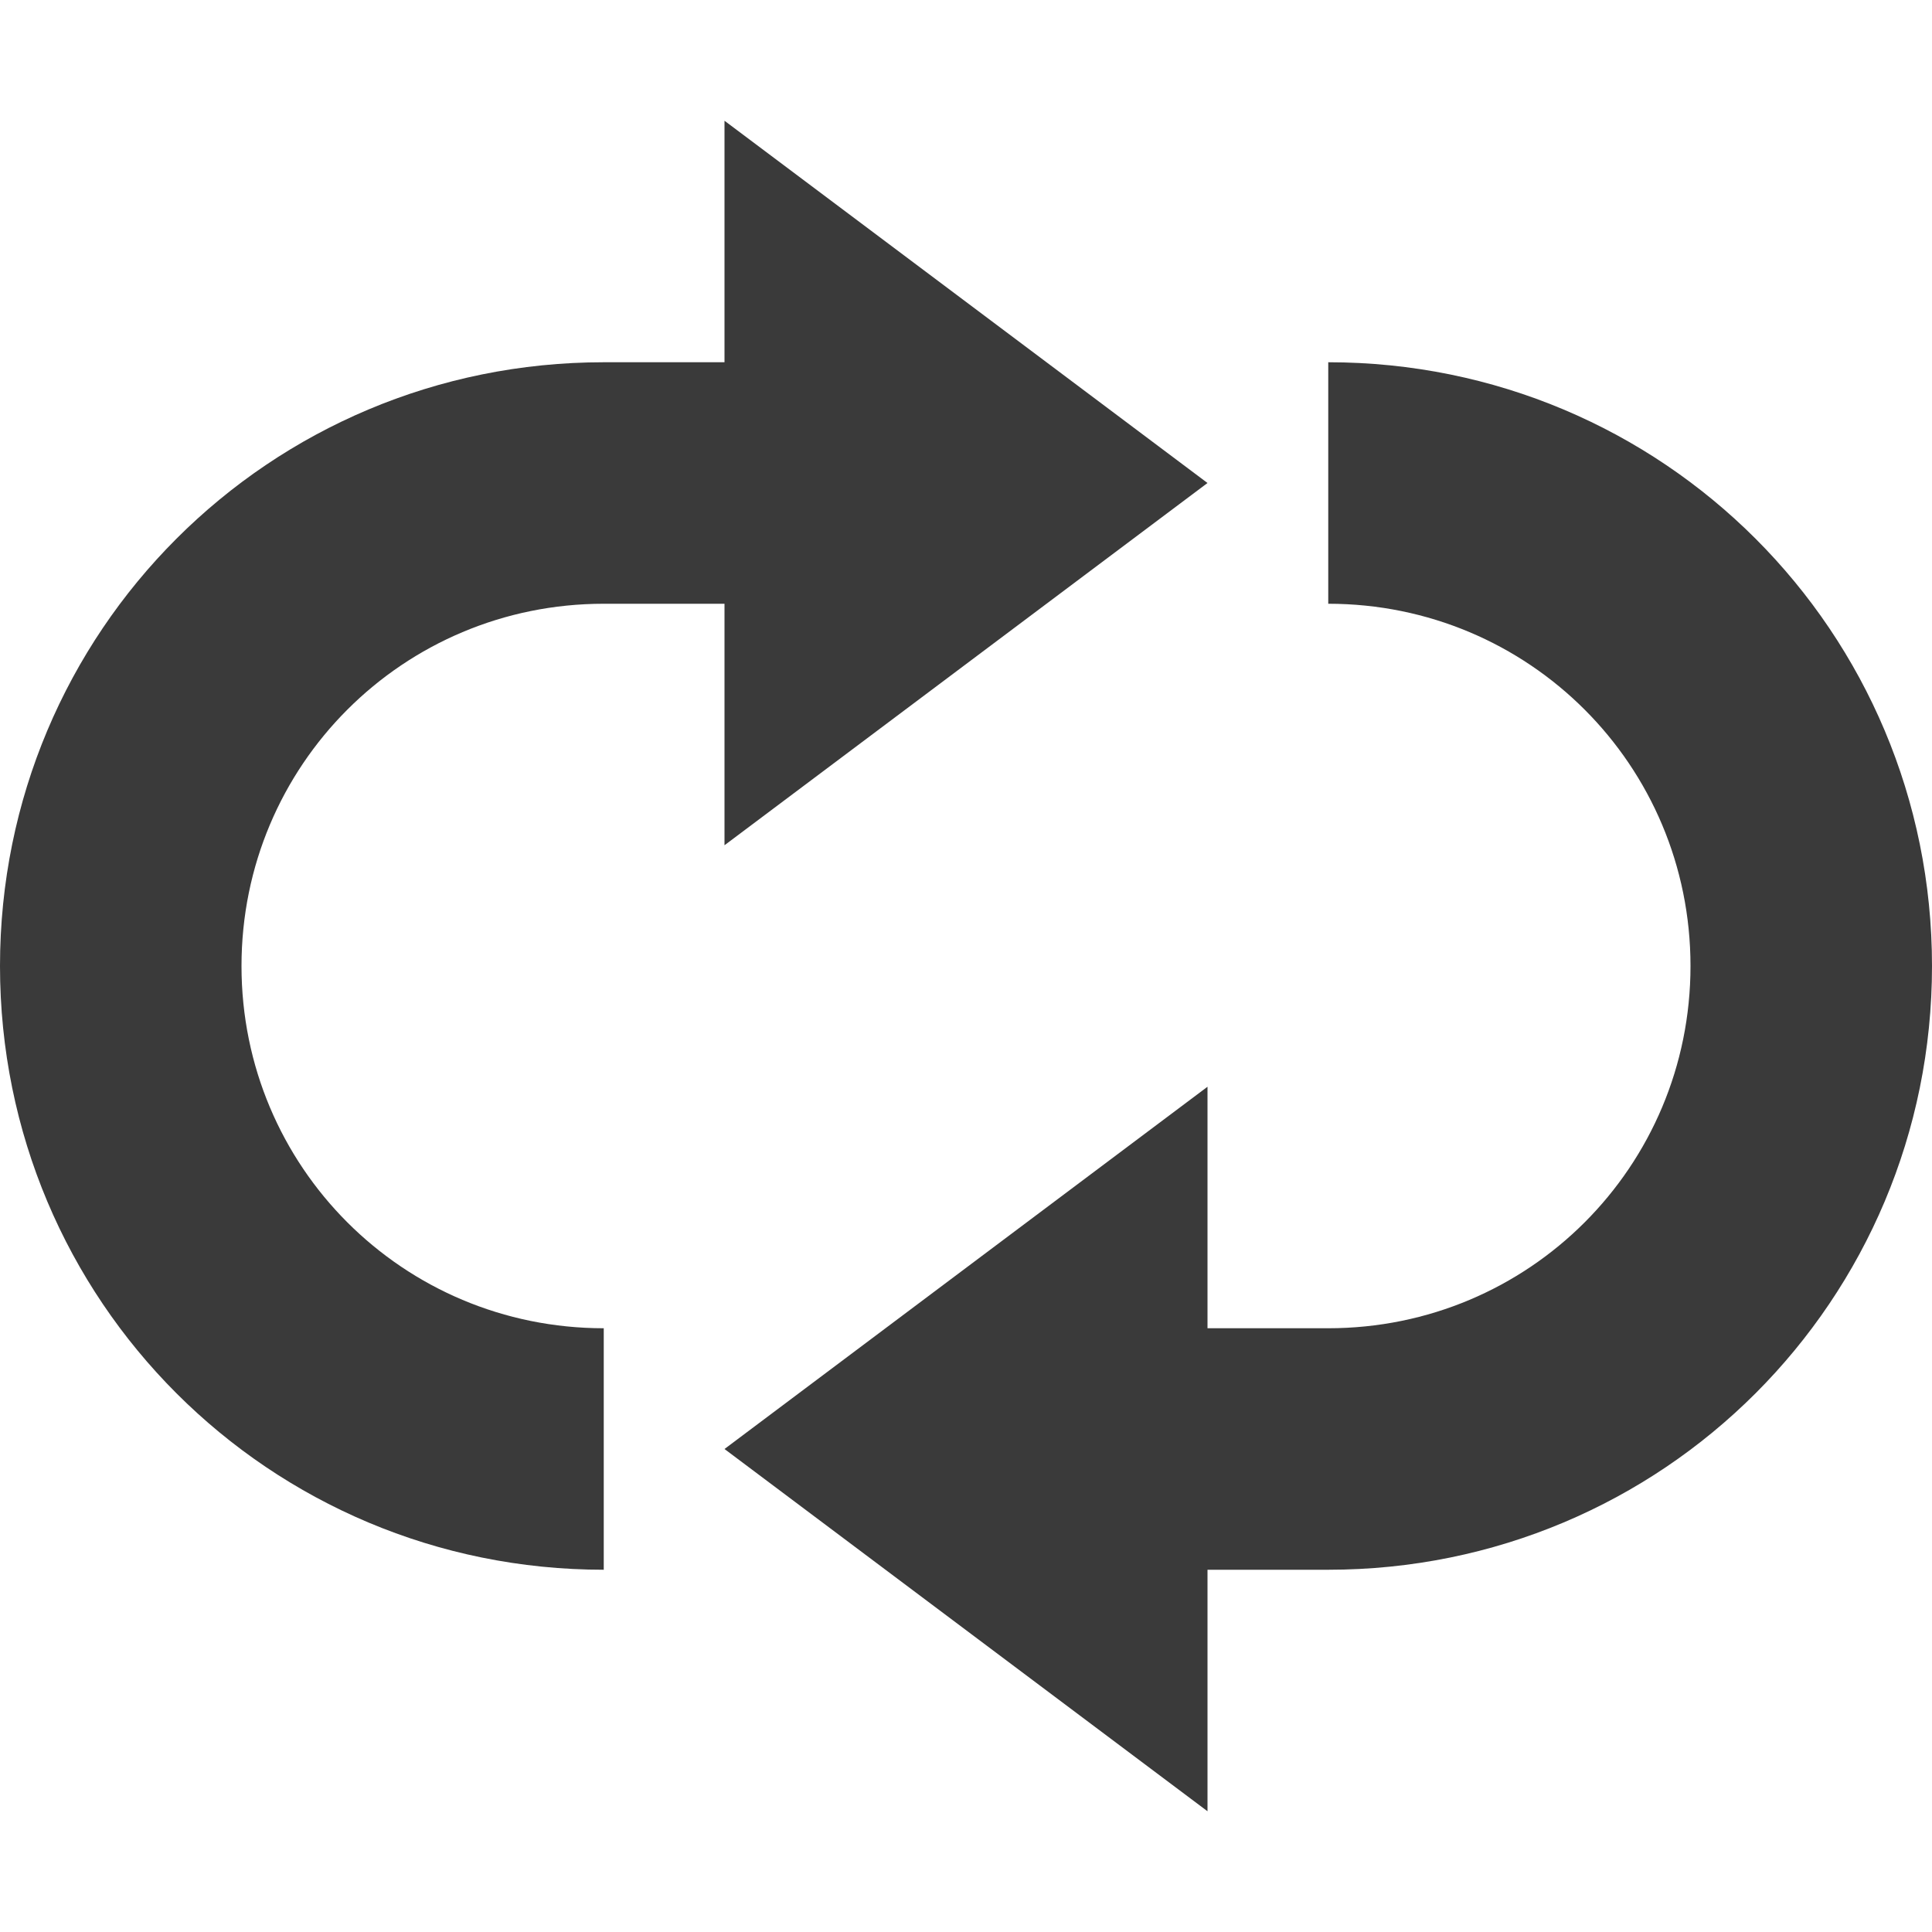
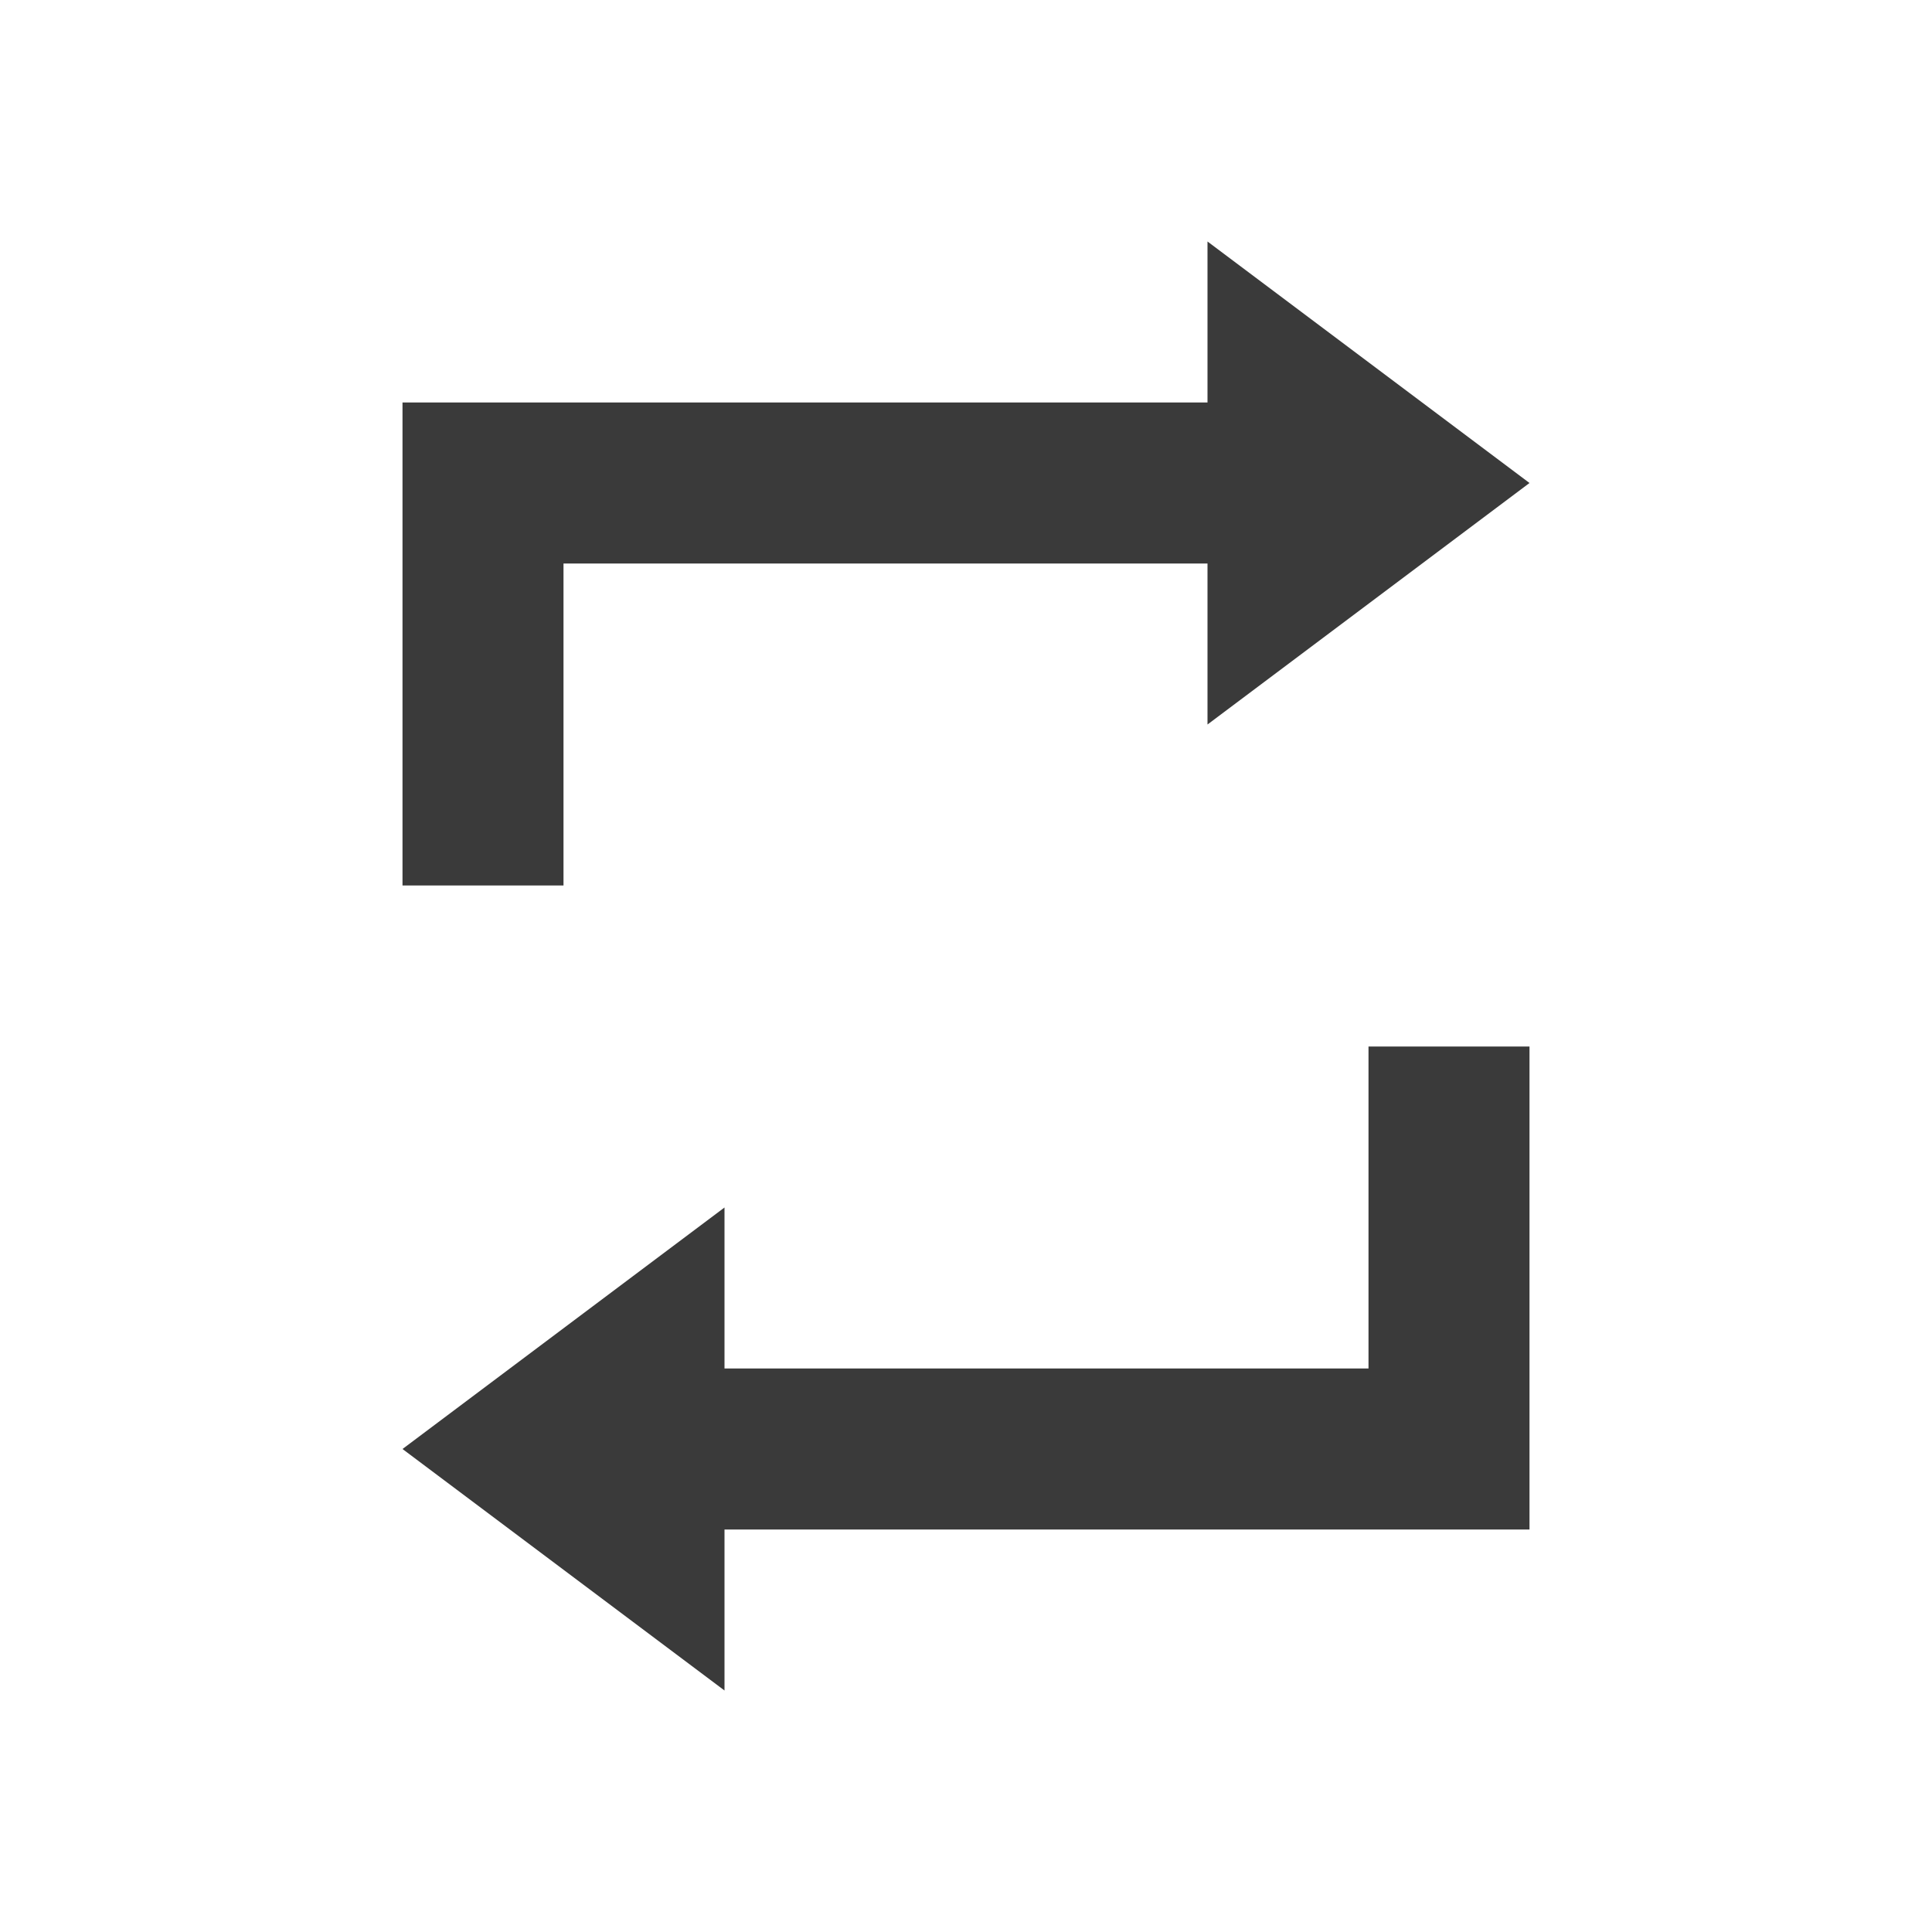
- <svg xmlns="http://www.w3.org/2000/svg" version="1.1" width="16" height="16" id="svg7384">
-   <defs id="defs11" />
-   <path style="color:#bebebe;fill:#3a3a3a;fill-opacity:1;fill-rule:nonzero;stroke:none;stroke-width:1;marker:none;visibility:visible;display:inline;overflow:visible;enable-background:accumulate;opacity:1" d="M 6 1 L 6 3 L 5 3 C 2.23 3 0 5.23 0 8 C 0 10.77 2.23 13 5 13 L 5 11 C 3.338 11 2 9.662 2 8 C 2 6.338 3.338 5 5 5 L 6 5 L 6 7 L 10 4 L 6 1 z M 11 3 L 11 5 C 12.662 5 14 6.338 14 8 C 14 9.662 12.662 11 11 11 L 10 11 L 10 9 L 6 12 L 10 15 L 10 13 L 11 13 C 13.77 13 16 10.77 16 8 C 16 5.23 13.77 3 11 3 z " id="rect3815" />
+ <svg xmlns="http://www.w3.org/2000/svg" width="16" height="16" viewBox="0 0 24 24">
+   <g class="symbolic" fill="#3a3a3a">
+     <path d="M7 7h8v2l4-3-4-3v2H5v6h2zM17 17H9v-2l-4 3 4 3v-2h10v-6h-2z" />
+   </g>
</svg>
